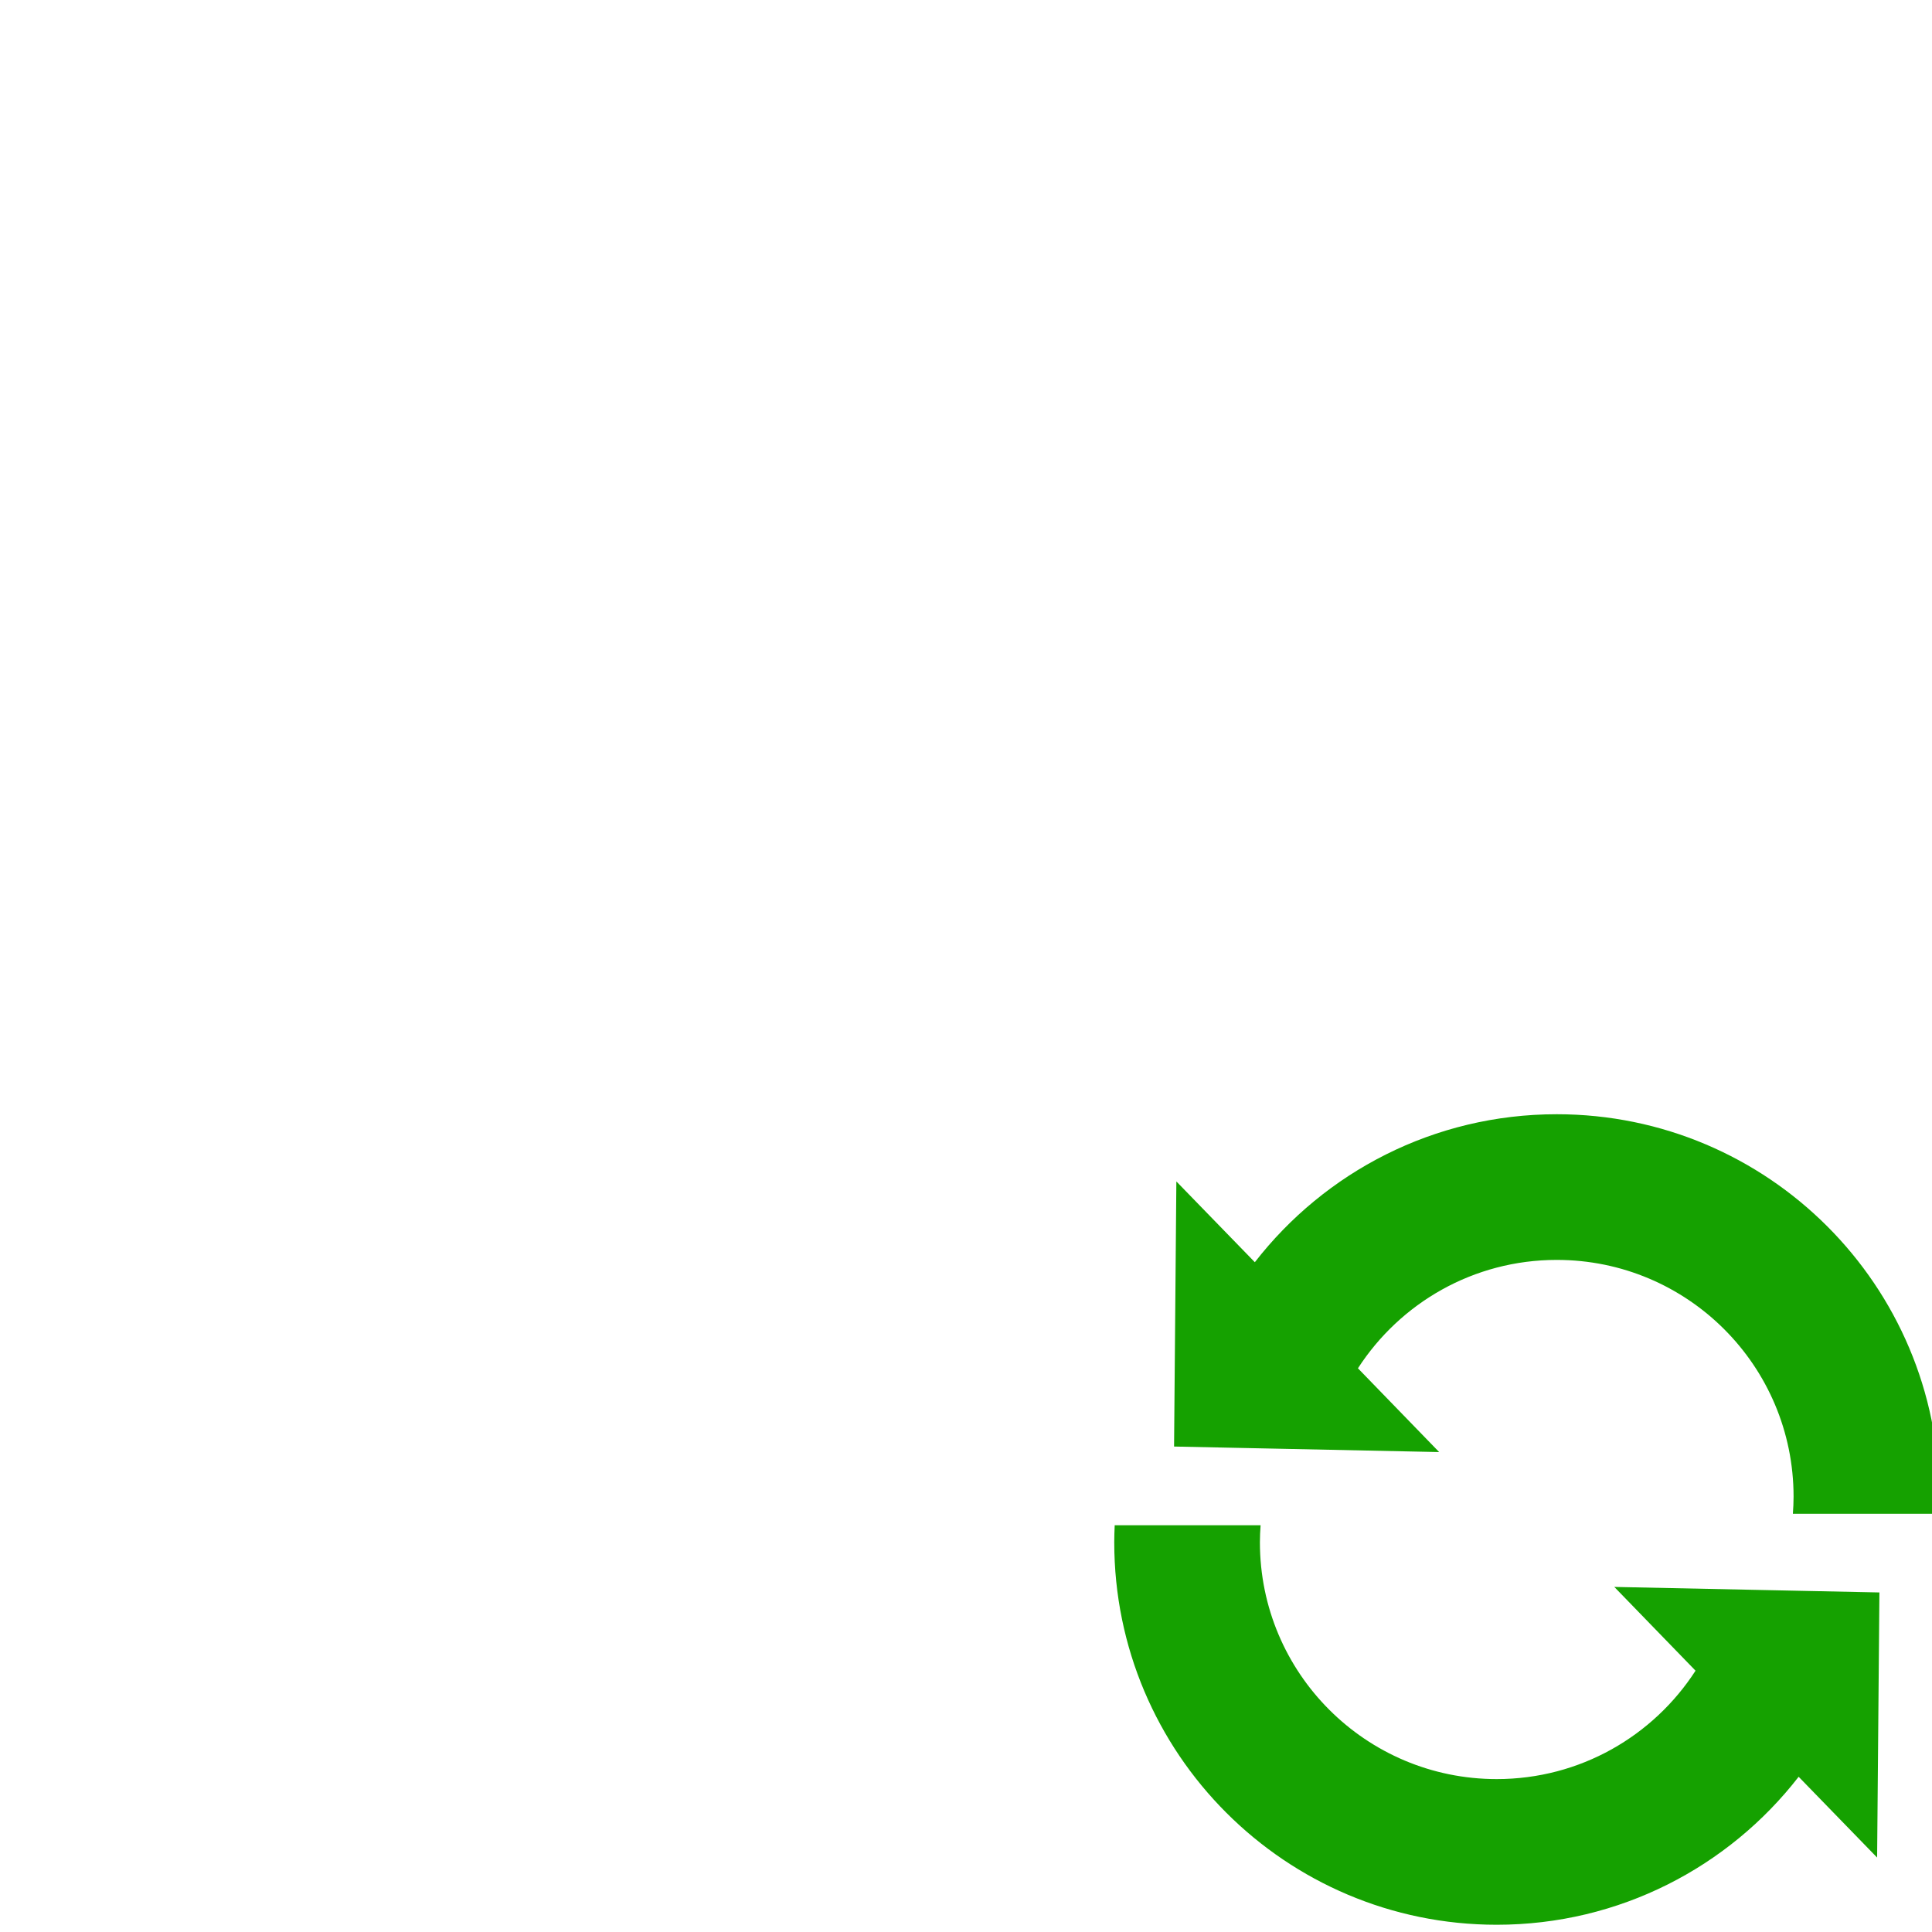
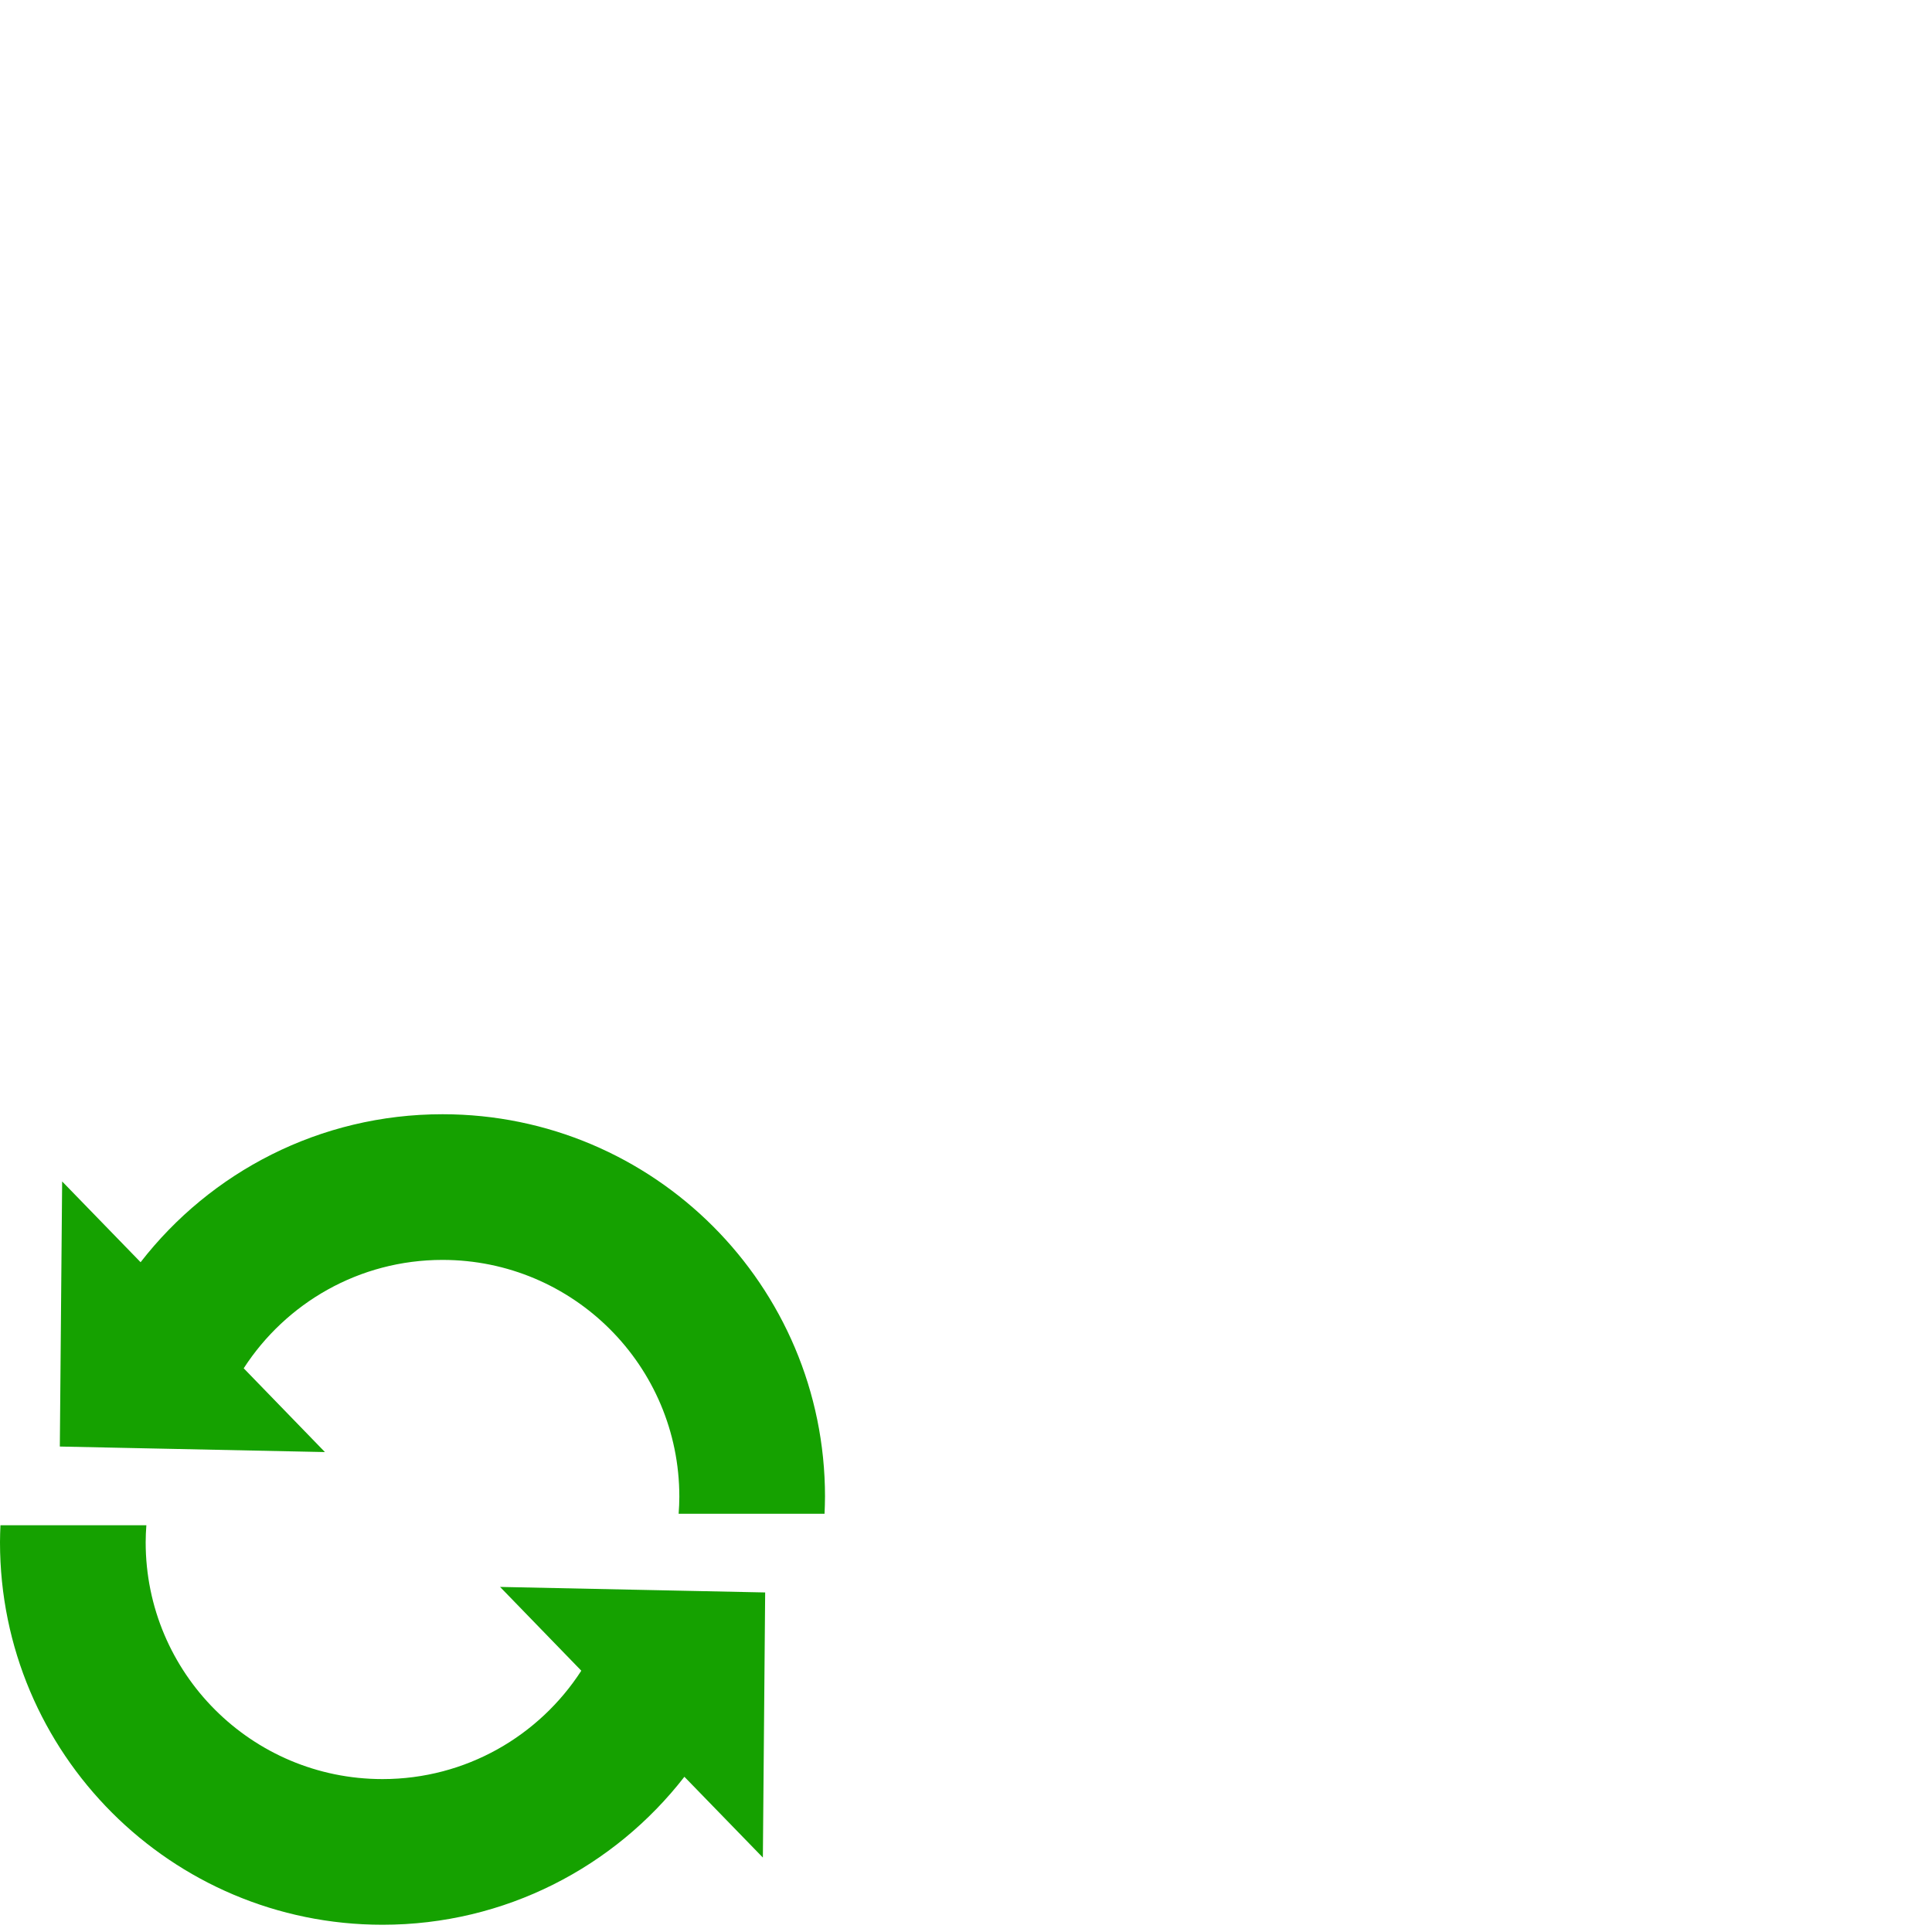
- <svg xmlns="http://www.w3.org/2000/svg" width="128" height="128" version="1.1">
-   <path id="shape" d="m 128.48,99.161 c 0,-13.992 -11.348,-25.34 -25.34,-25.34 -8.136,0 -15.375,3.838 -20.004,9.804 l -5.199,-5.352 -0.152,17.564 17.564,0.366 -5.382,-5.55 c 2.794,-4.32 7.644,-7.181 13.173,-7.181 8.666,0 15.689,7.022 15.689,15.689 0,0.38 -0.019,0.755 -0.046,1.128 l 9.666,0 c 0.016,-0.372 0.03,-0.752 0.03,-1.128 z m -3.964,6.343 -17.564,-0.366 5.382,5.55 c -2.794,4.32 -7.644,7.181 -13.173,7.181 -8.666,0 -15.689,-7.022 -15.689,-15.689 0,-0.38 0.019,-0.755 0.046,-1.128 l -9.666,0 c -0.016,0.372 -0.03,0.752 -0.03,1.128 0,13.992 11.348,25.34 25.34,25.34 8.136,0 15.375,-3.838 20.003,-9.804 l 5.199,5.352 0.152,-17.564 z" style="fill:#15a100;fill-opacity:1;stroke:none" />
+ <svg xmlns="http://www.w3.org/2000/svg" id="svg9" version="1.1" height="128" width="128">
+   <defs id="defs13" />
+   <path style="fill:#15a100;fill-opacity:1;stroke:none" d="m 54.659,99.161 c 0,-13.992 -11.348,-25.34 -25.34,-25.34 -8.136,0 -15.375,3.838 -20.004,9.804 L 4.117,78.273 3.964,95.837 21.528,96.203 16.146,90.653 c 2.794,-4.32 7.644,-7.181 13.173,-7.181 8.666,0 15.689,7.022 15.689,15.689 0,0.38 -0.019,0.755 -0.046,1.128 h 9.666 c 0.016,-0.372 0.03,-0.752 0.03,-1.128 z m -3.964,6.343 -17.564,-0.366 5.382,5.55 c -2.794,4.32 -7.644,7.181 -13.173,7.181 -8.666,0 -15.689,-7.022 -15.689,-15.689 0,-0.38 0.019,-0.755 0.046,-1.128 H 0.03 C 0.014,101.424 0,101.804 0,102.18 c 0,13.992 11.348,25.34 25.34,25.34 8.136,0 15.375,-3.838 20.003,-9.804 l 5.199,5.352 0.152,-17.564 z" id="shape" />
</svg>
